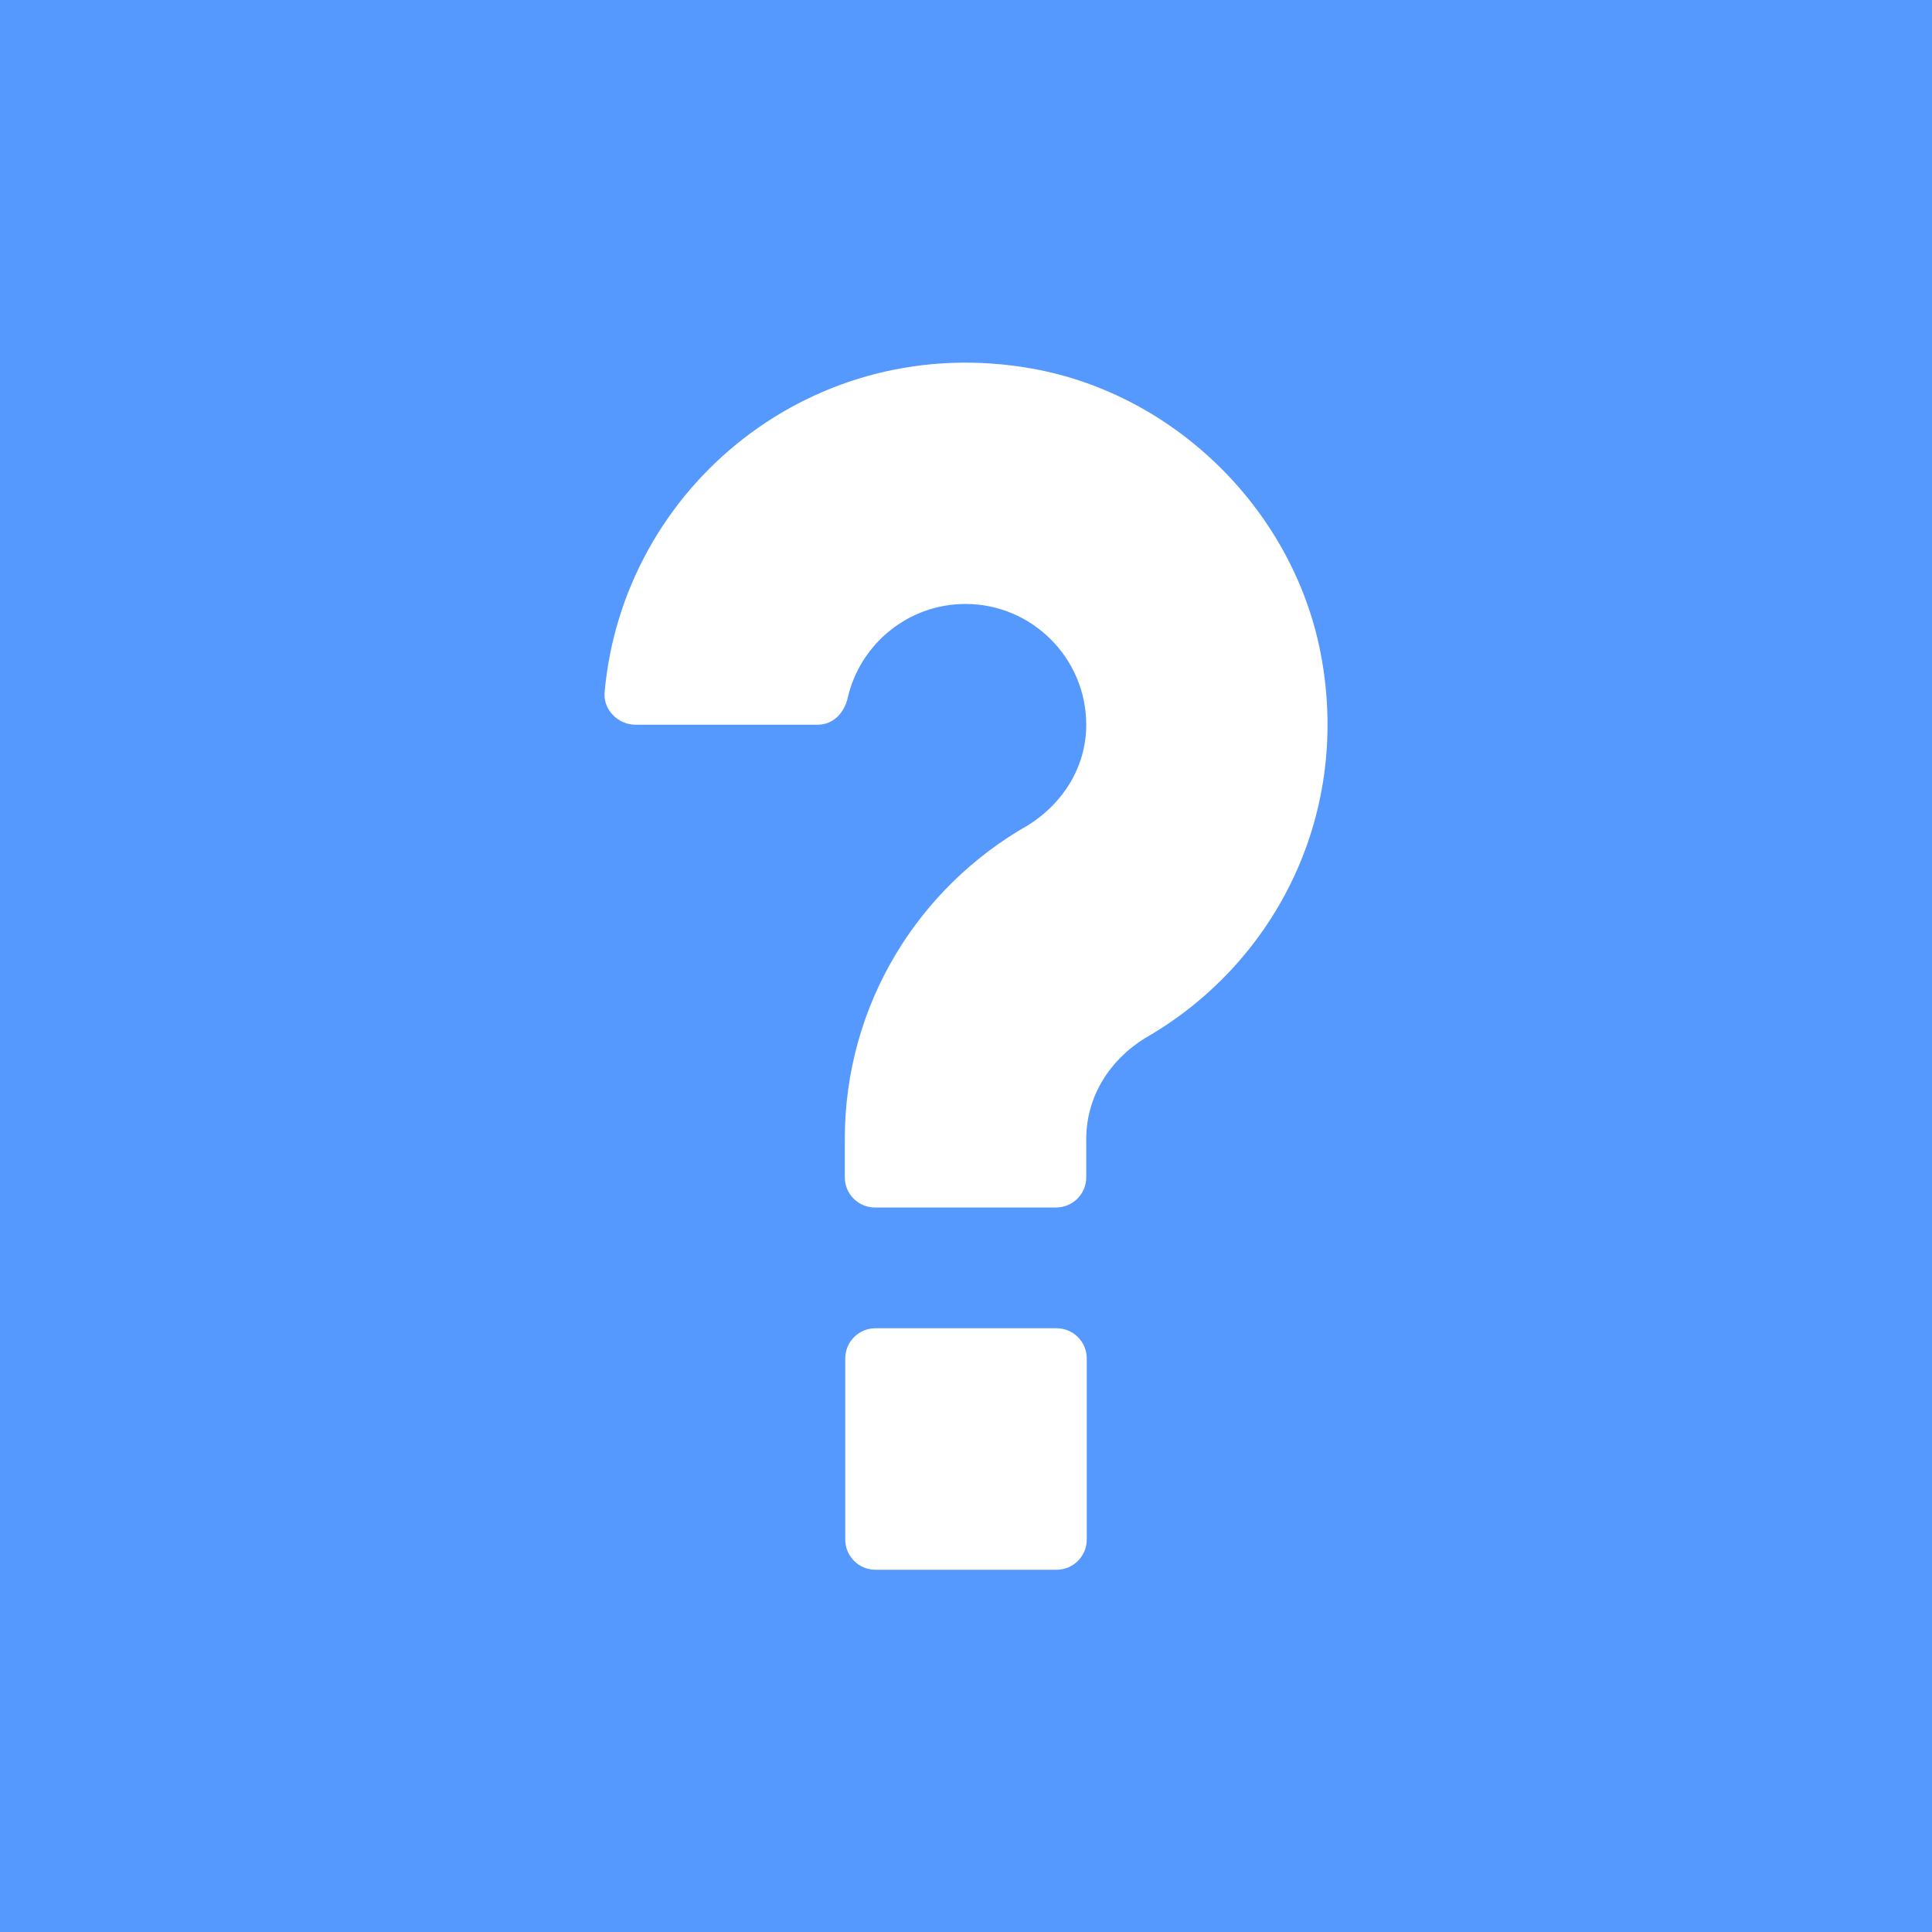
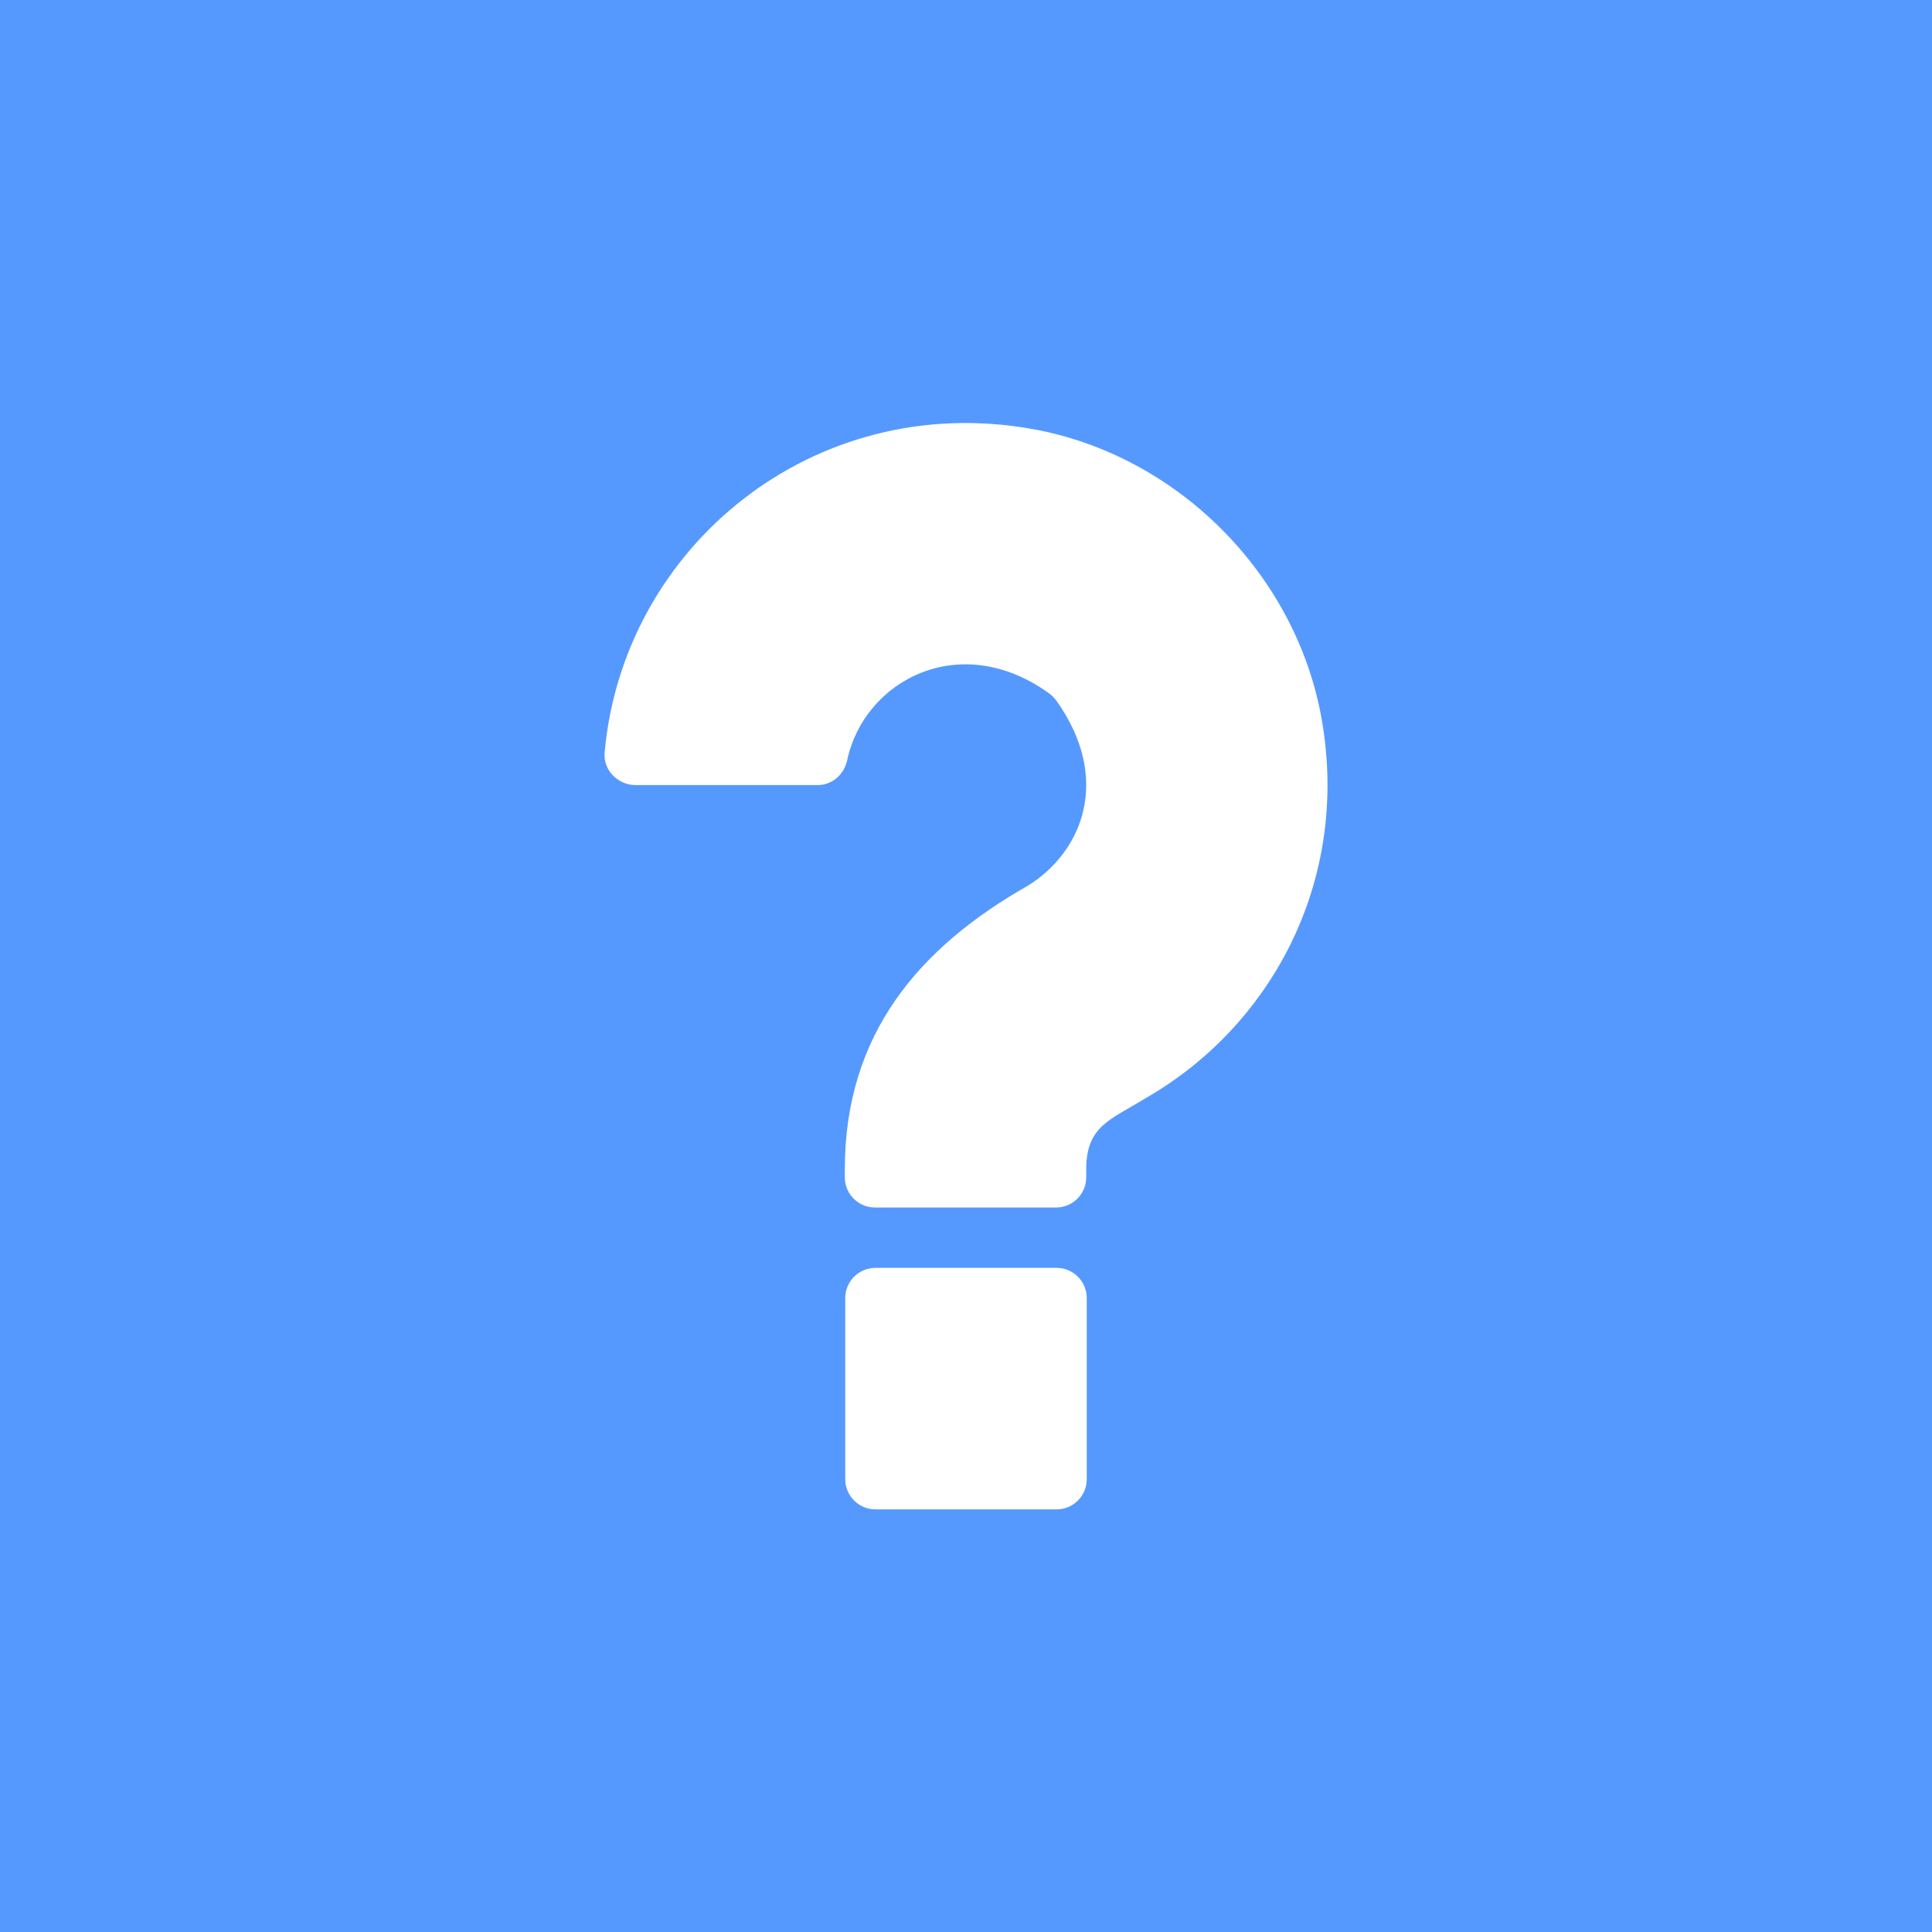
<svg xmlns="http://www.w3.org/2000/svg" viewBox="0 0 64 64">
  <path fill="#59F" d="M0 0h64v64H0z" />
-   <path fill="#FFF" d="M35 44h-6c-.552 0-1 .448-1 1v6c0 .552.448 1 1 1h6c.552 0 1-.448 1-1v-6c0-.552-.448-1-1-1zM43.78 21.81c-.852-4.8-4.786-8.744-9.592-9.6-7.225-1.287-13.555 3.9-14.16 10.73-.047.57.445 1.067 1.02 1.067h6.043c.51 0 .877-.392.99-.888.407-1.78 2.002-3.112 3.902-3.112 2.203 0 4 1.795 4 4 0 1.426-.797 2.626-1.928 3.33-3.623 2.055-6.07 5.93-6.07 10.396V39c0 .552.448 1 1 1h5.998c.552 0 1-.448 1-1v-1.268c0-1.435.804-2.635 1.943-3.34 4.19-2.39 6.806-7.22 5.855-12.58z" />
+   <path fill="#FFF" d="M35 42h-6c-.552 0-1 .448-1 1v6c0 .552.448 1 1 1h6c.552 0 1-.448 1-1v-6c0-.552-.448-1-1-1zM43.78 23.81c-.852-4.8-4.786-8.744-9.592-9.6-7.225-1.287-13.555 3.9-14.16 10.73-.047.57.445 1.067 1.02 1.067h6.037c.485 0 .88-.353.98-.828.564-2.64 3.733-4.33 6.675-2.22.1.07.194.166.266.267 1.817 2.573.864 4.98-.95 6.11-3.624 2.056-6.07 4.93-6.07 9.397V39c0 .552.447 1 1 1h5.997c.552 0 1-.448 1-1v-.268c0-1.435.804-1.635 1.943-2.34 4.19-2.39 6.805-7.22 5.854-12.58z" />
</svg>
